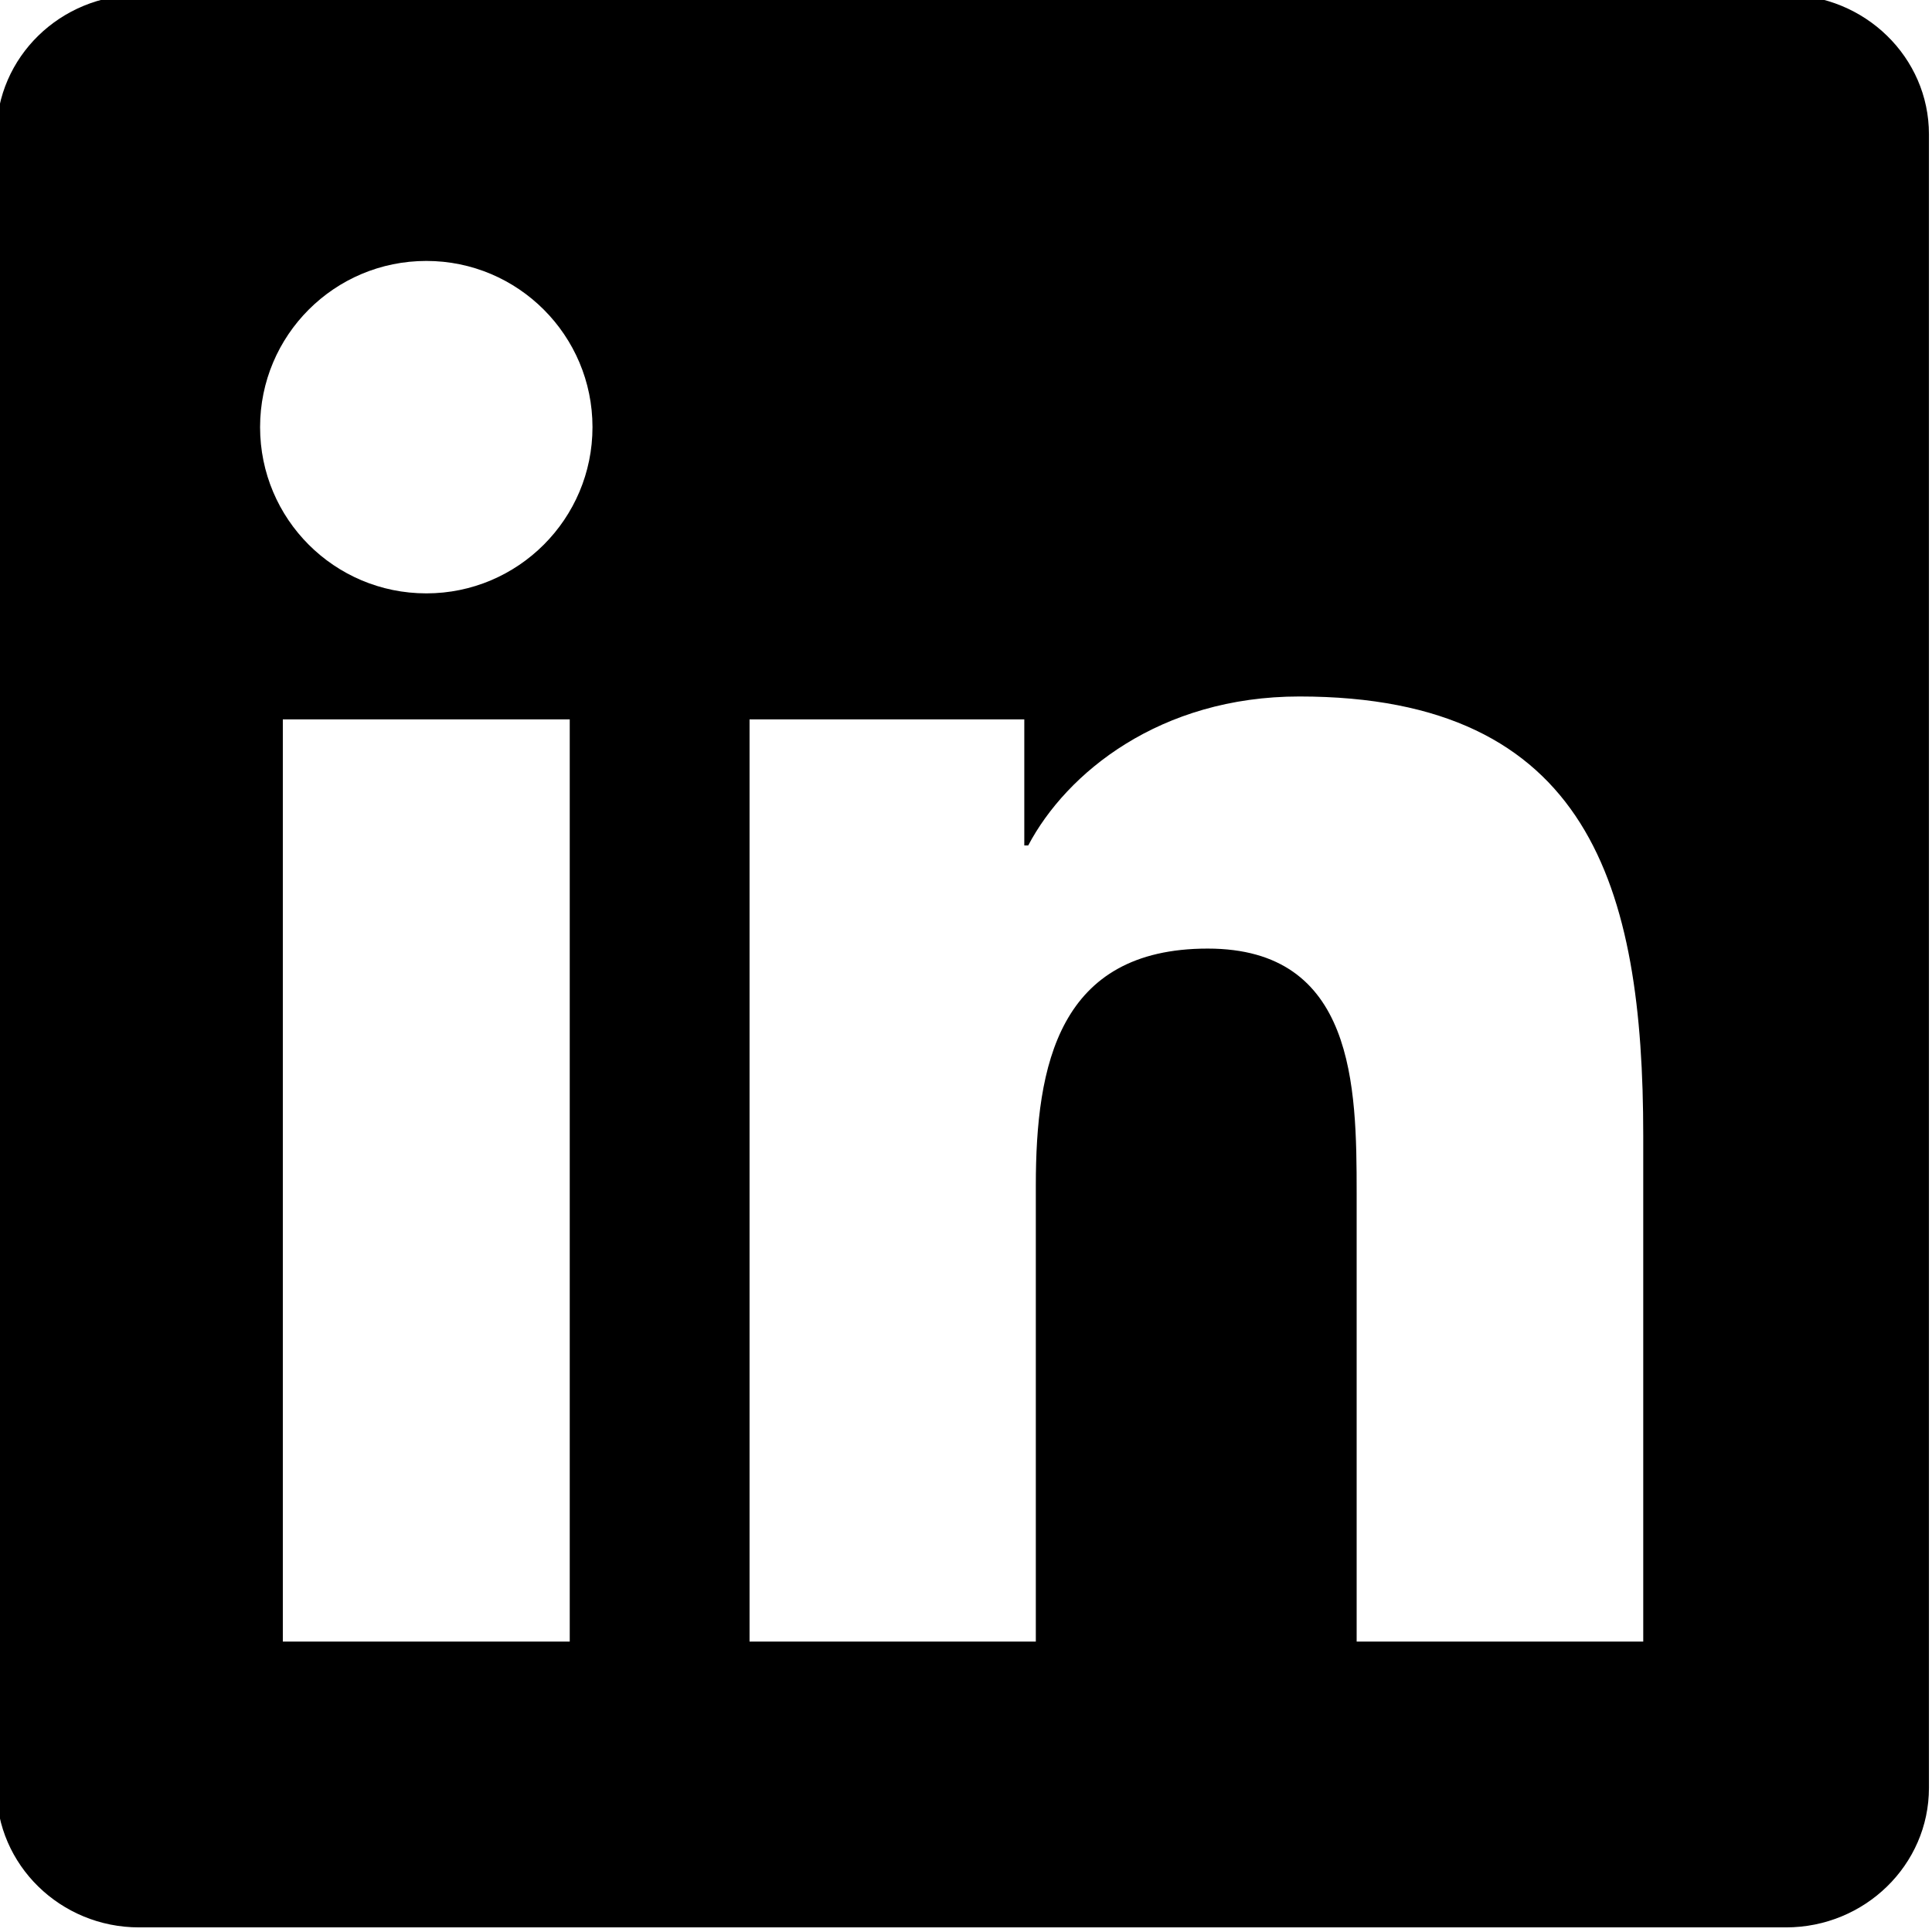
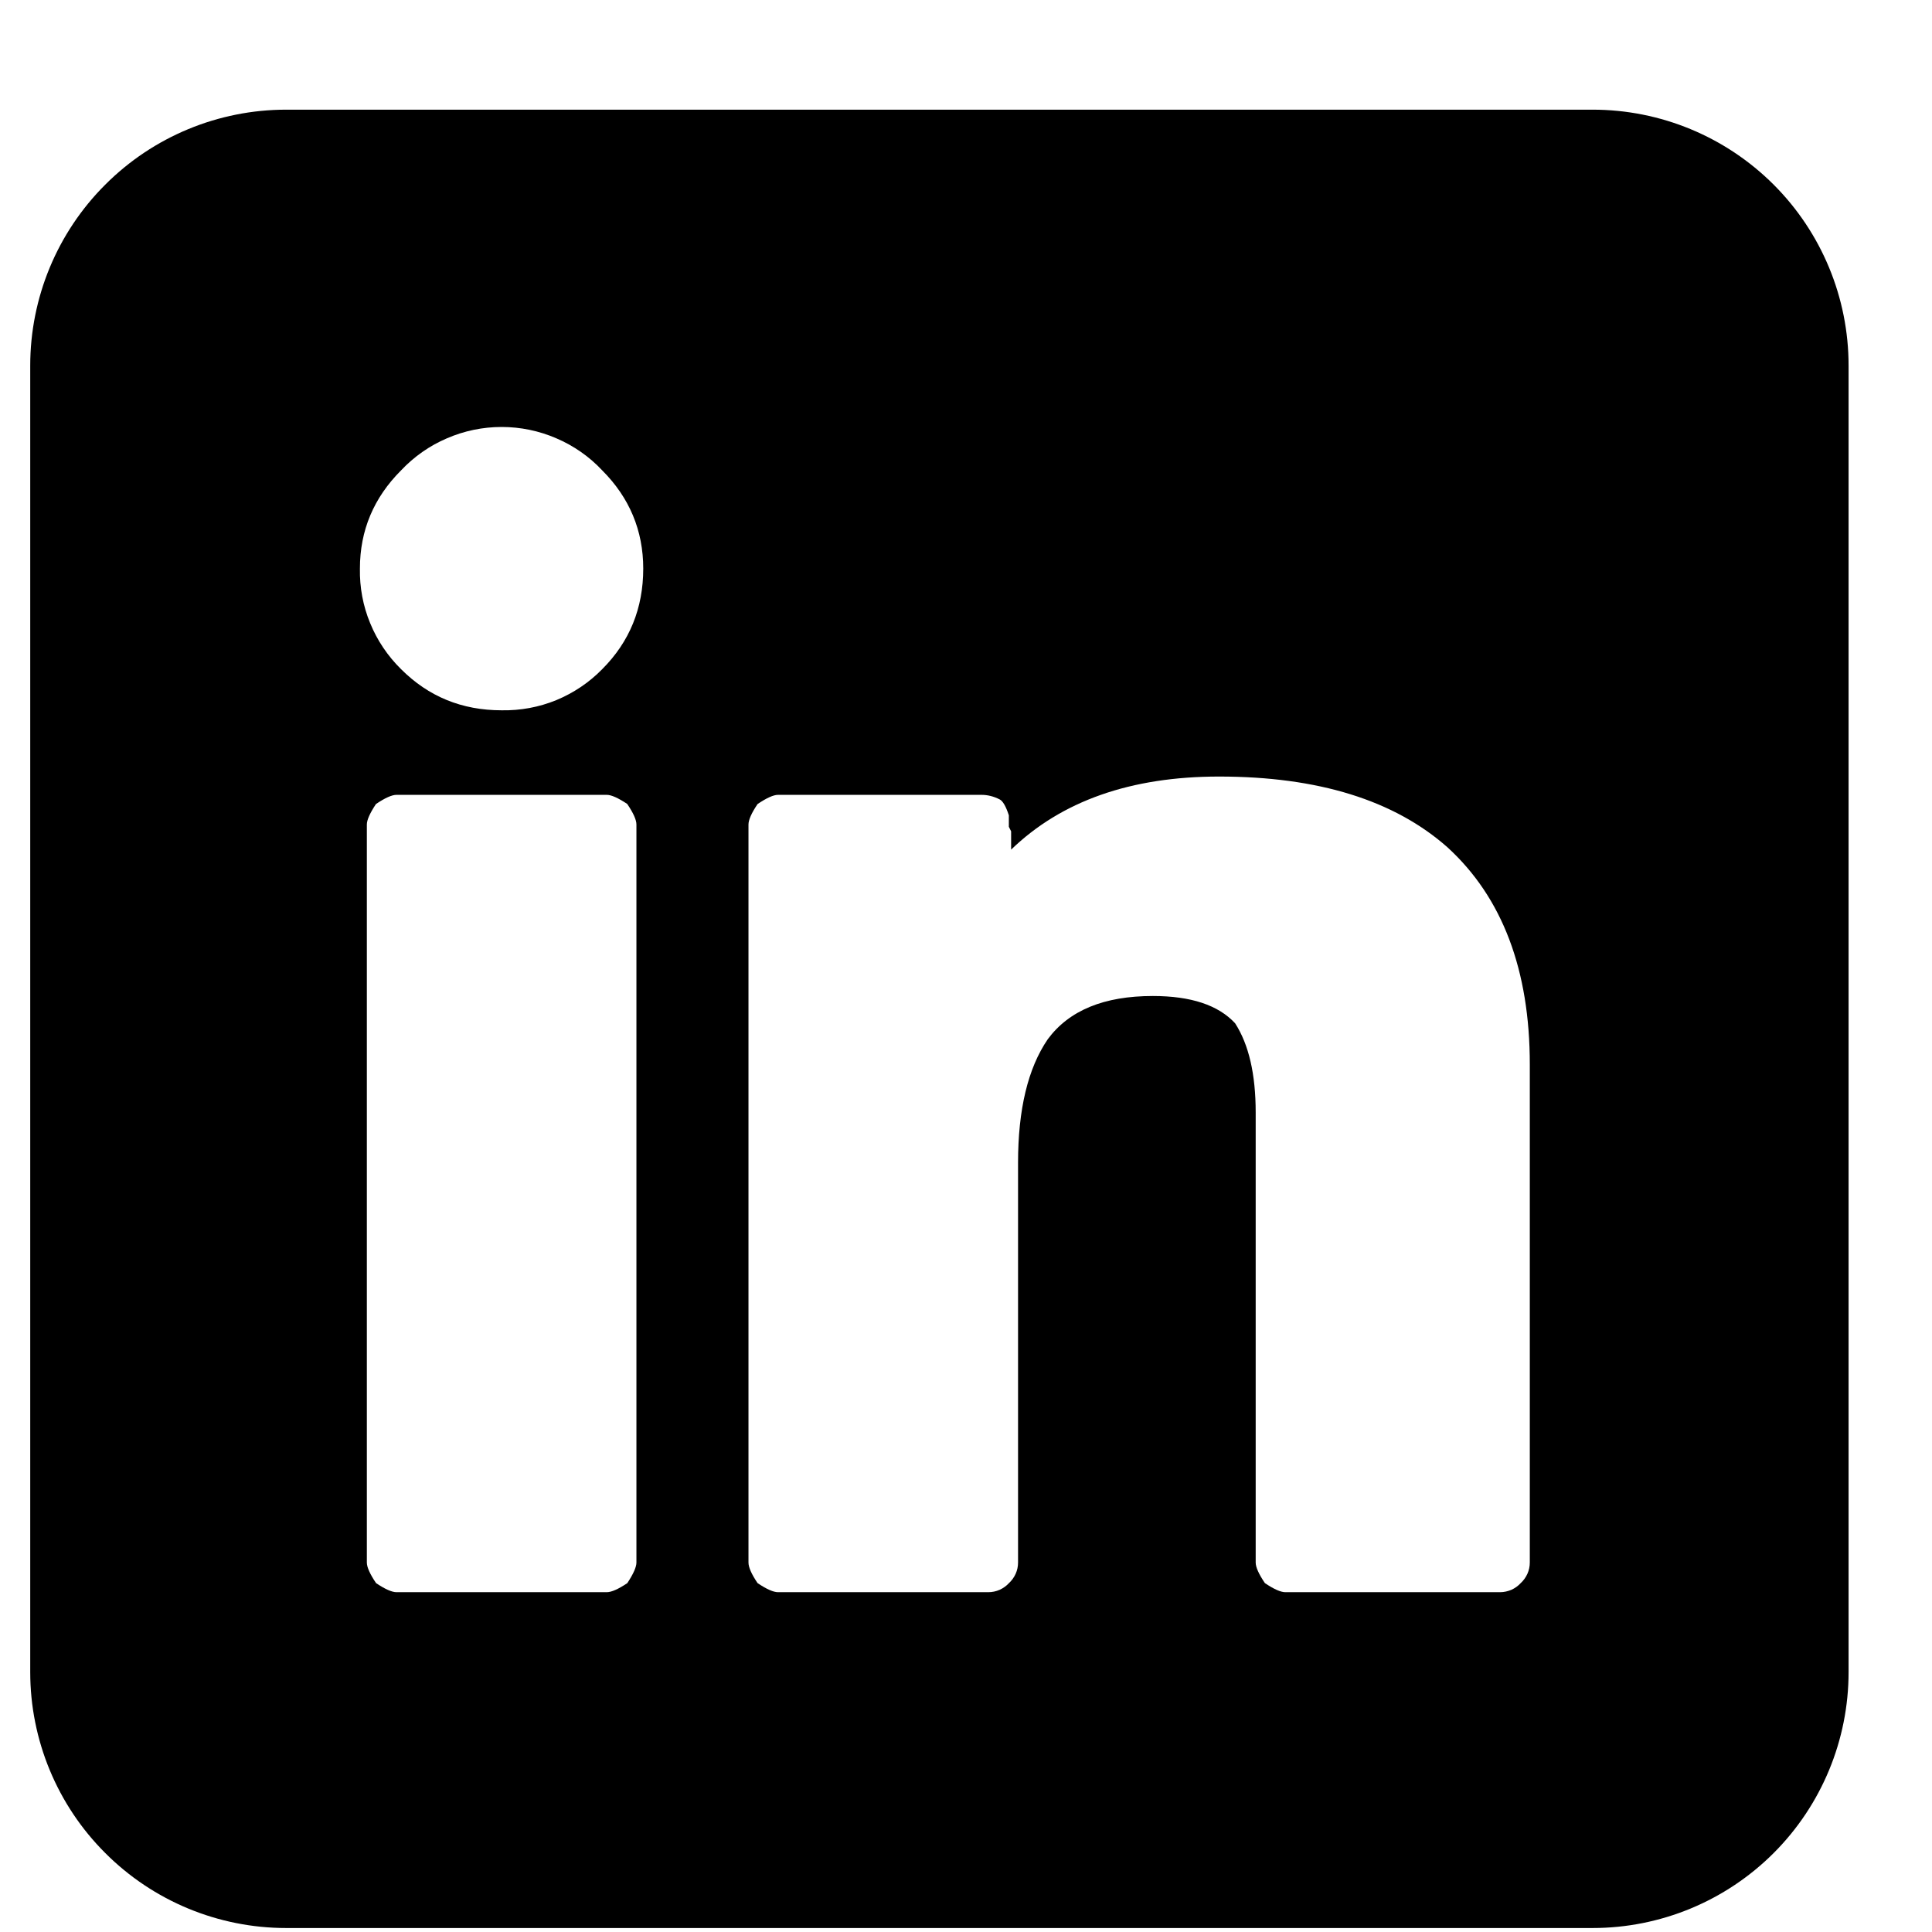
- <svg xmlns="http://www.w3.org/2000/svg" height="100%" style="fill-rule:evenodd;clip-rule:evenodd;stroke-linejoin:round;stroke-miterlimit:2;" version="1.1" viewBox="0 0 512 512" width="100%" xml:space="preserve">
-   <path d="M473.305,-1.353c20.88,0 37.885,16.533 37.885,36.926l0,438.251c0,20.393 -17.005,36.954 -37.885,36.954l-436.459,0c-20.839,0 -37.773,-16.561 -37.773,-36.954l0,-438.251c0,-20.393 16.934,-36.926 37.773,-36.926l436.459,0Zm-37.829,436.389l0,-134.034c0,-65.822 -14.212,-116.427 -91.12,-116.427c-36.955,0 -61.739,20.263 -71.867,39.476l-1.04,0l0,-33.411l-72.811,0l0,244.396l75.866,0l0,-120.878c0,-31.883 6.031,-62.773 45.554,-62.773c38.981,0 39.468,36.461 39.468,64.802l0,118.849l75.95,0Zm-284.489,-244.396l-76.034,0l0,244.396l76.034,0l0,-244.396Zm-37.997,-121.489c-24.395,0 -44.066,19.735 -44.066,44.047c0,24.318 19.671,44.052 44.066,44.052c24.299,0 44.026,-19.734 44.026,-44.052c0,-24.312 -19.727,-44.047 -44.026,-44.047Z" style="fill-rule:nonzero;" />
+ <svg xmlns="http://www.w3.org/2000/svg" fill="none" height="17" viewBox="0 0 17 17" width="17">
+   <path d="M14.014 0.965H2.518C1.921 0.965 1.348 1.202 0.926 1.625C0.503 2.047 0.266 2.62 0.266 3.217V14.713C0.266 15.31 0.503 15.883 0.926 16.305C1.348 16.728 1.921 16.965 2.518 16.965H14.014C14.611 16.965 15.184 16.728 15.607 16.305C16.029 15.883 16.266 15.31 16.266 14.713V3.217C16.266 2.62 16.029 2.047 15.607 1.625C15.184 1.202 14.611 0.965 14.014 0.965ZM5.6 13.749C5.6 13.789 5.573 13.849 5.52 13.93C5.44 13.984 5.379 14.01 5.339 14.01H3.489C3.449 14.01 3.389 13.984 3.309 13.93C3.255 13.85 3.228 13.79 3.228 13.749V7.255C3.228 7.215 3.255 7.155 3.308 7.075C3.388 7.021 3.448 6.994 3.489 6.994H5.339C5.379 6.994 5.439 7.021 5.519 7.074C5.573 7.154 5.6 7.214 5.6 7.255V13.749ZM5.299 5.888C5.184 6.006 5.046 6.098 4.894 6.161C4.742 6.223 4.579 6.253 4.414 6.25C4.065 6.25 3.771 6.13 3.529 5.888C3.412 5.773 3.319 5.635 3.257 5.483C3.194 5.331 3.164 5.168 3.167 5.003C3.167 4.668 3.288 4.38 3.529 4.139C3.643 4.018 3.78 3.922 3.932 3.857C4.084 3.791 4.248 3.757 4.414 3.757C4.58 3.757 4.744 3.791 4.896 3.857C5.048 3.922 5.186 4.018 5.299 4.139C5.539 4.379 5.66 4.669 5.66 5.003C5.66 5.352 5.54 5.647 5.299 5.888ZM13.461 13.749C13.461 13.783 13.454 13.817 13.44 13.848C13.426 13.879 13.406 13.907 13.381 13.93C13.358 13.955 13.33 13.975 13.299 13.989C13.268 14.002 13.234 14.01 13.2 14.01H11.31C11.27 14.01 11.21 13.984 11.13 13.93C11.076 13.85 11.049 13.79 11.049 13.749V9.789C11.049 9.453 10.989 9.192 10.868 9.004C10.72 8.844 10.479 8.764 10.144 8.764C9.715 8.764 9.407 8.89 9.219 9.145C9.045 9.4 8.958 9.762 8.958 10.231V13.749C8.958 13.783 8.951 13.817 8.937 13.848C8.923 13.879 8.903 13.907 8.878 13.93C8.855 13.955 8.827 13.975 8.796 13.989C8.764 14.003 8.73 14.01 8.696 14.01H6.846C6.806 14.01 6.746 13.984 6.666 13.93C6.612 13.85 6.586 13.79 6.586 13.749V7.255C6.586 7.215 6.612 7.155 6.666 7.075C6.746 7.021 6.806 6.994 6.846 6.994H8.636C8.69 6.994 8.743 7.007 8.796 7.034C8.824 7.048 8.851 7.094 8.877 7.174V7.275L8.897 7.315V7.476C9.34 7.048 9.95 6.833 10.727 6.833C11.598 6.833 12.268 7.041 12.737 7.456C13.22 7.898 13.461 8.536 13.461 9.366V13.749Z" fill="black" />
</svg>
